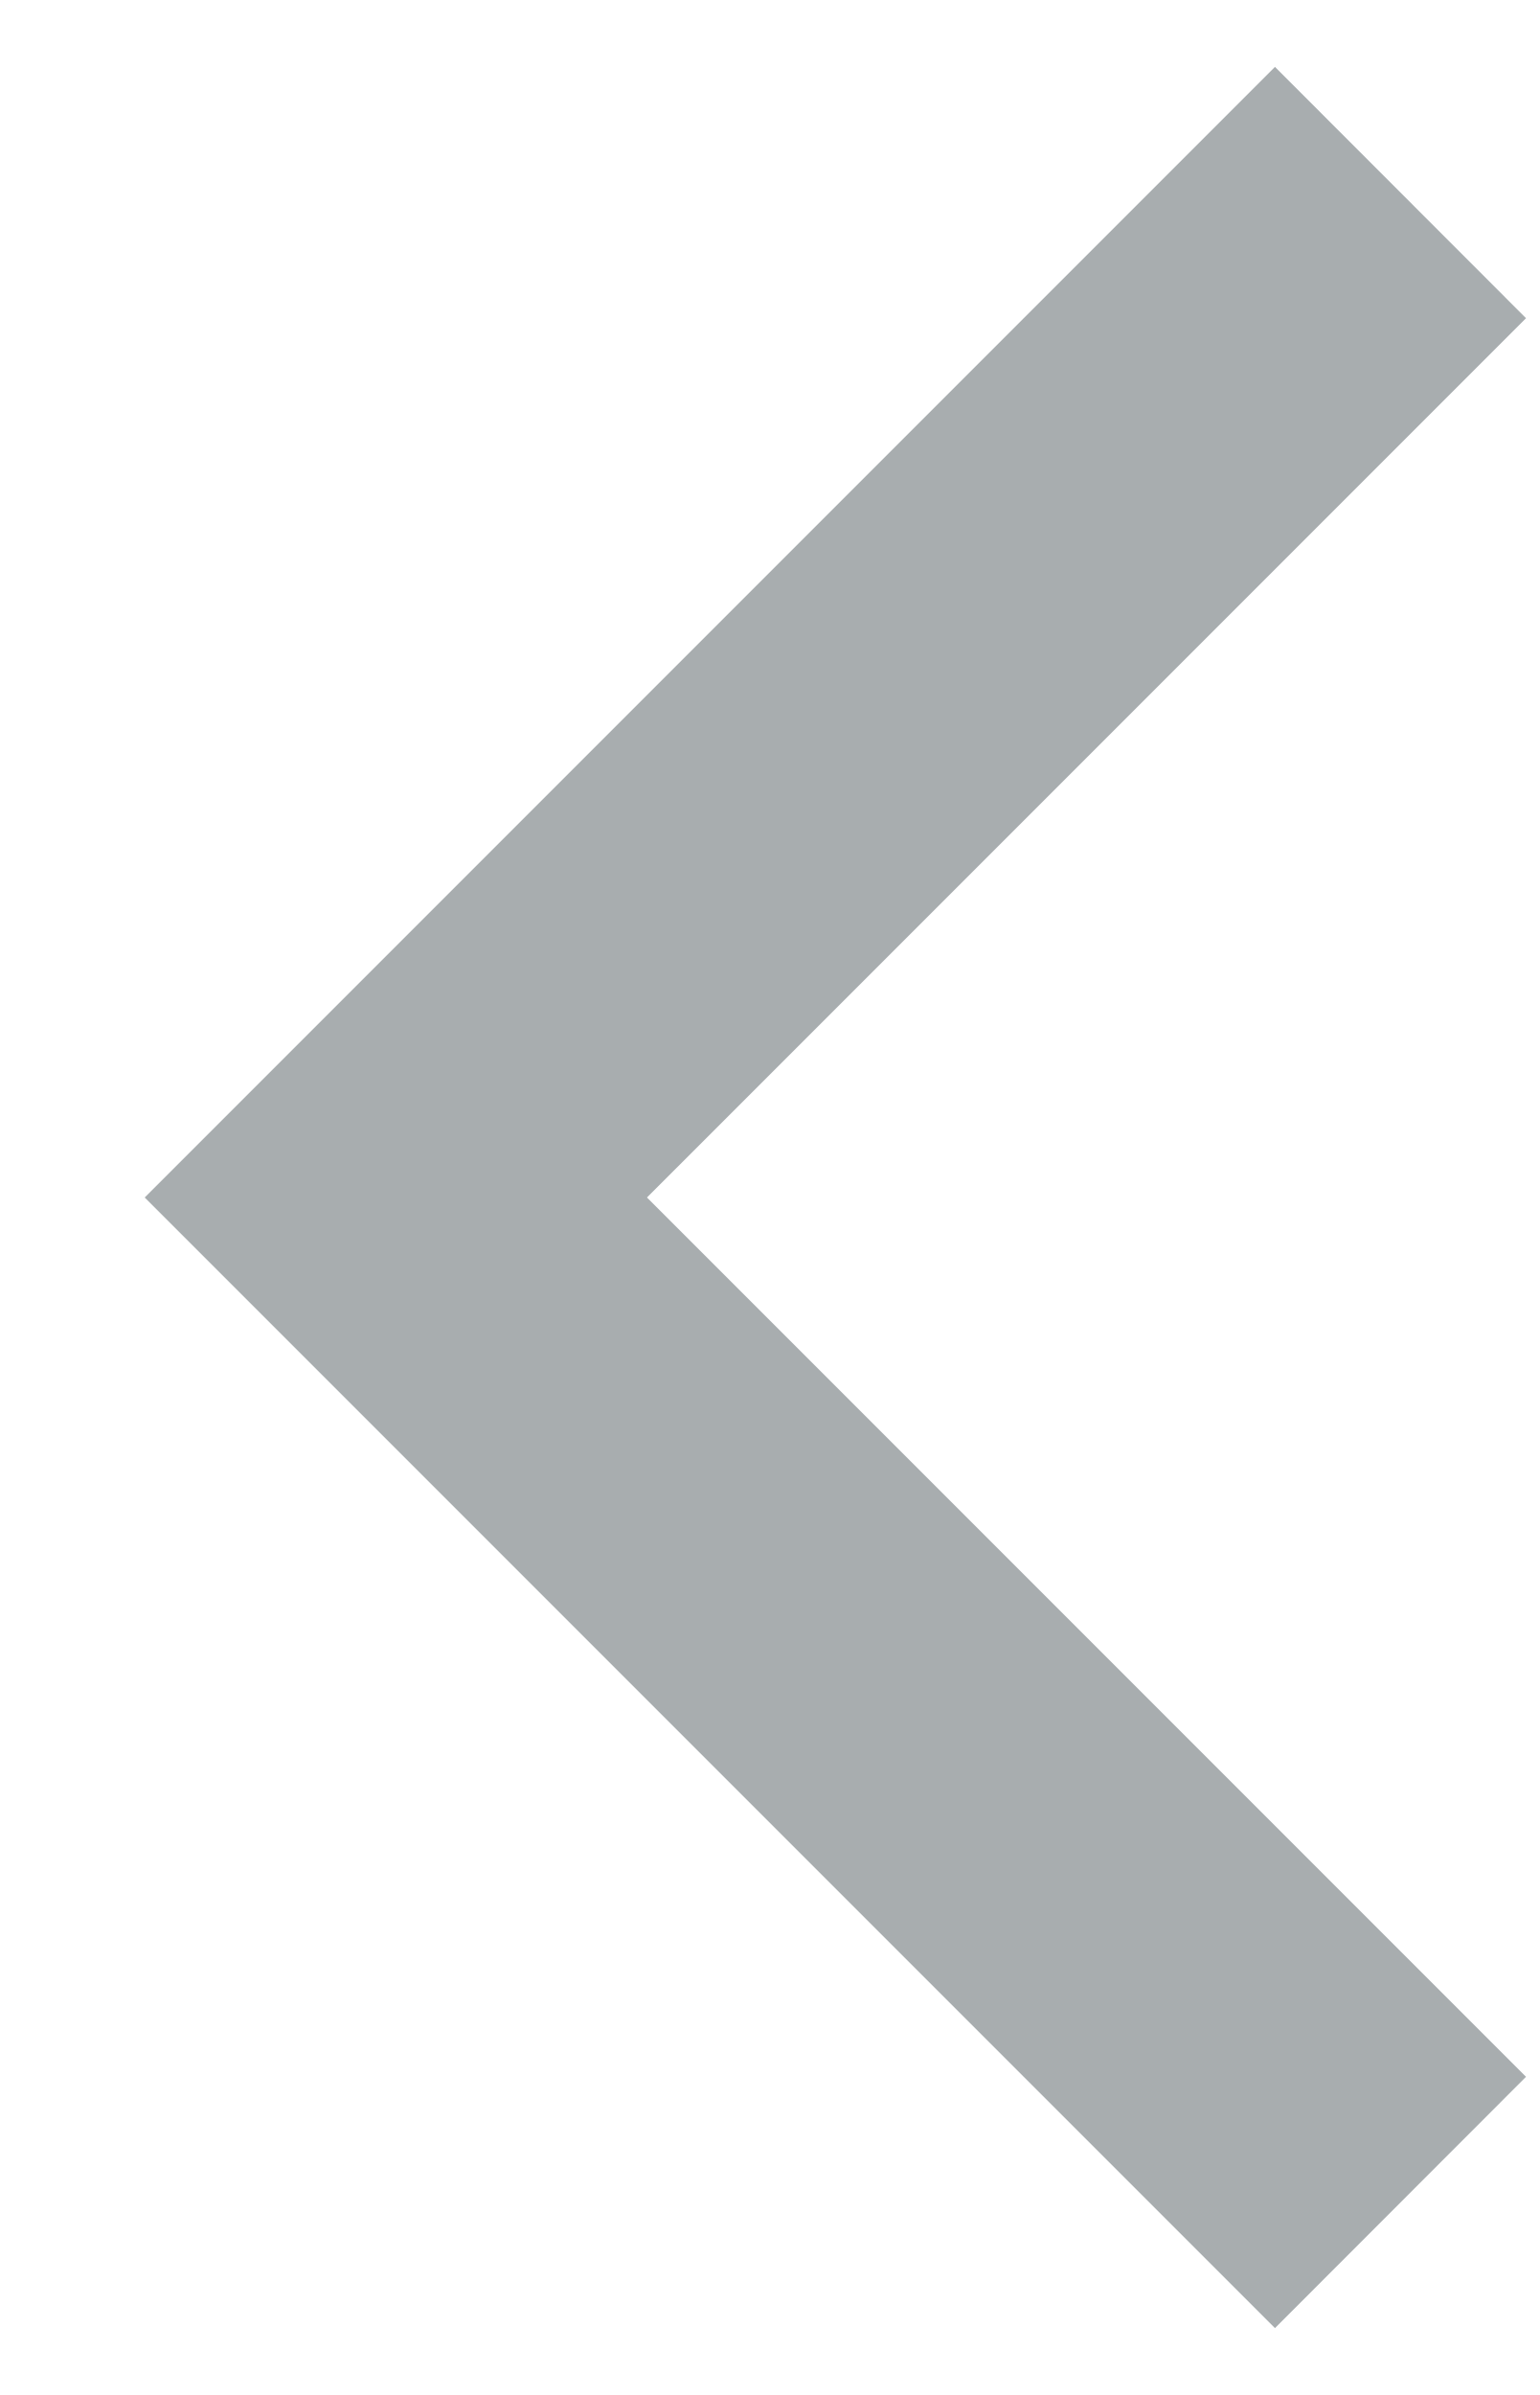
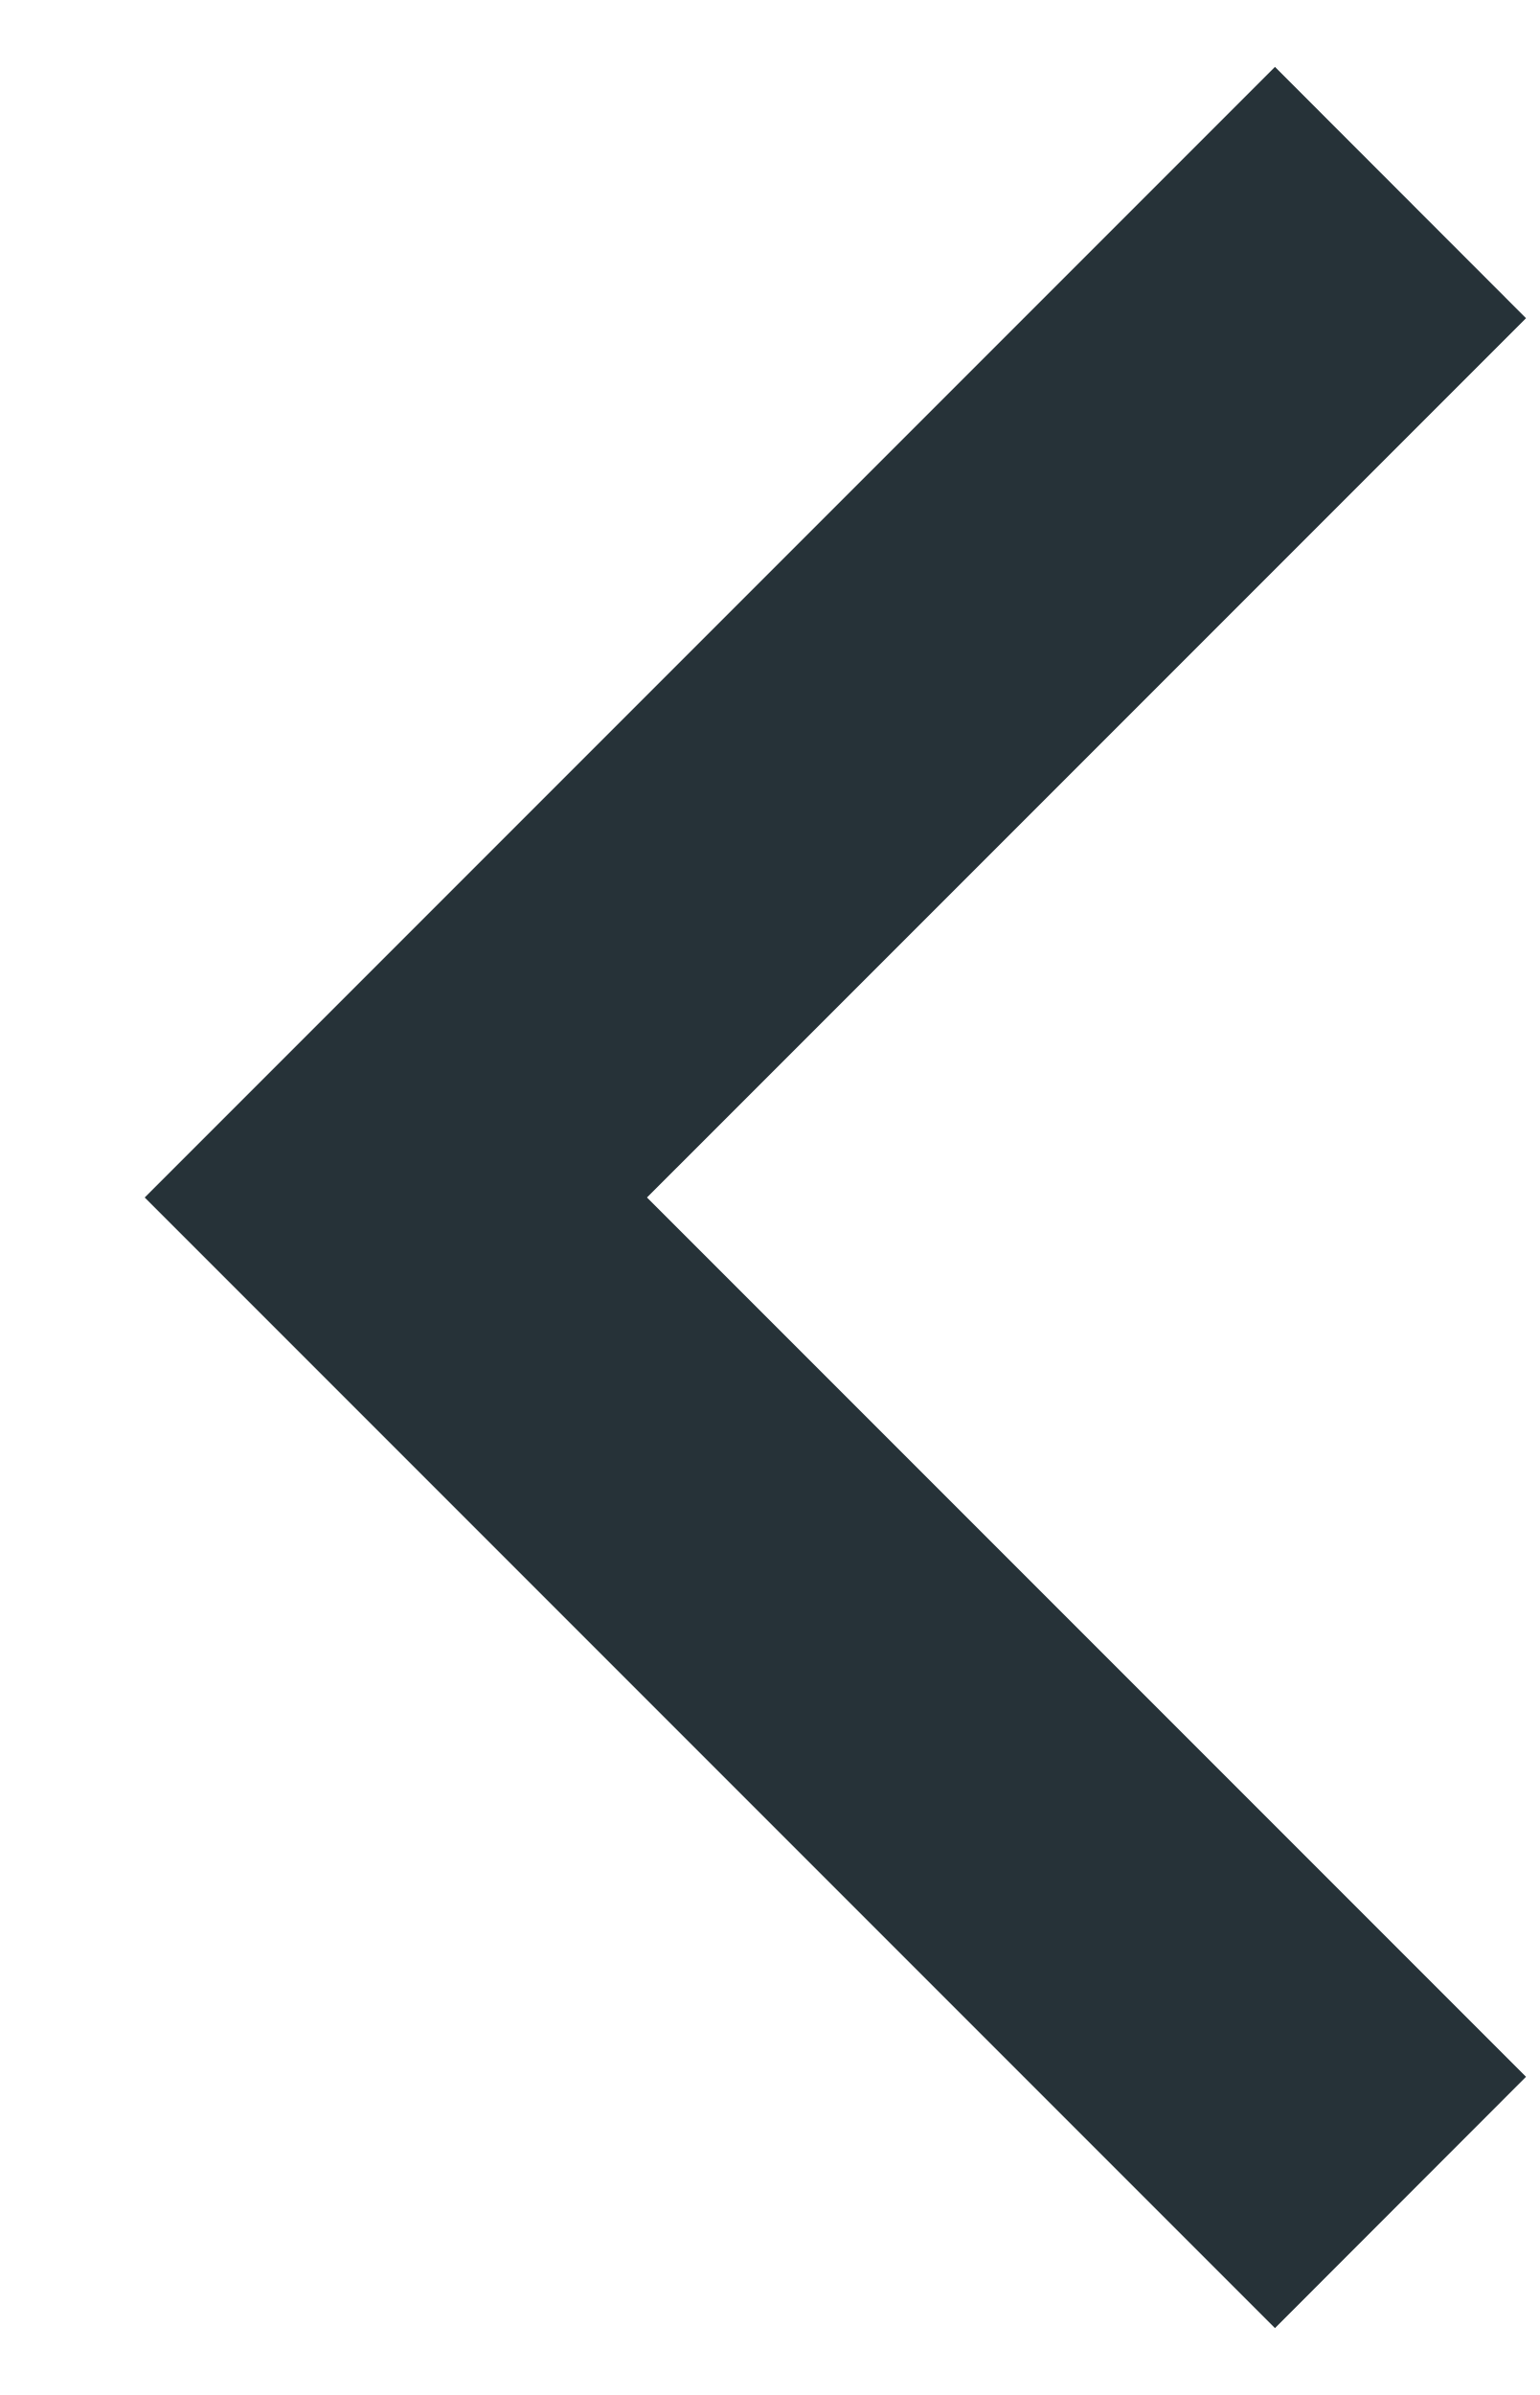
<svg xmlns="http://www.w3.org/2000/svg" width="9" height="14" viewBox="0 0 9 14" fill="none">
-   <path d="M3.783 7L8.923 12.14L7.455 13.609L0.846 7L7.455 0.391L8.923 1.86L3.783 7Z" fill="#263238" fill-opacity="0.4" />
+   <path d="M3.783 7L8.923 12.14L7.455 13.609L0.846 7L7.455 0.391L8.923 1.86L3.783 7Z" fill="#263238" />
</svg>
